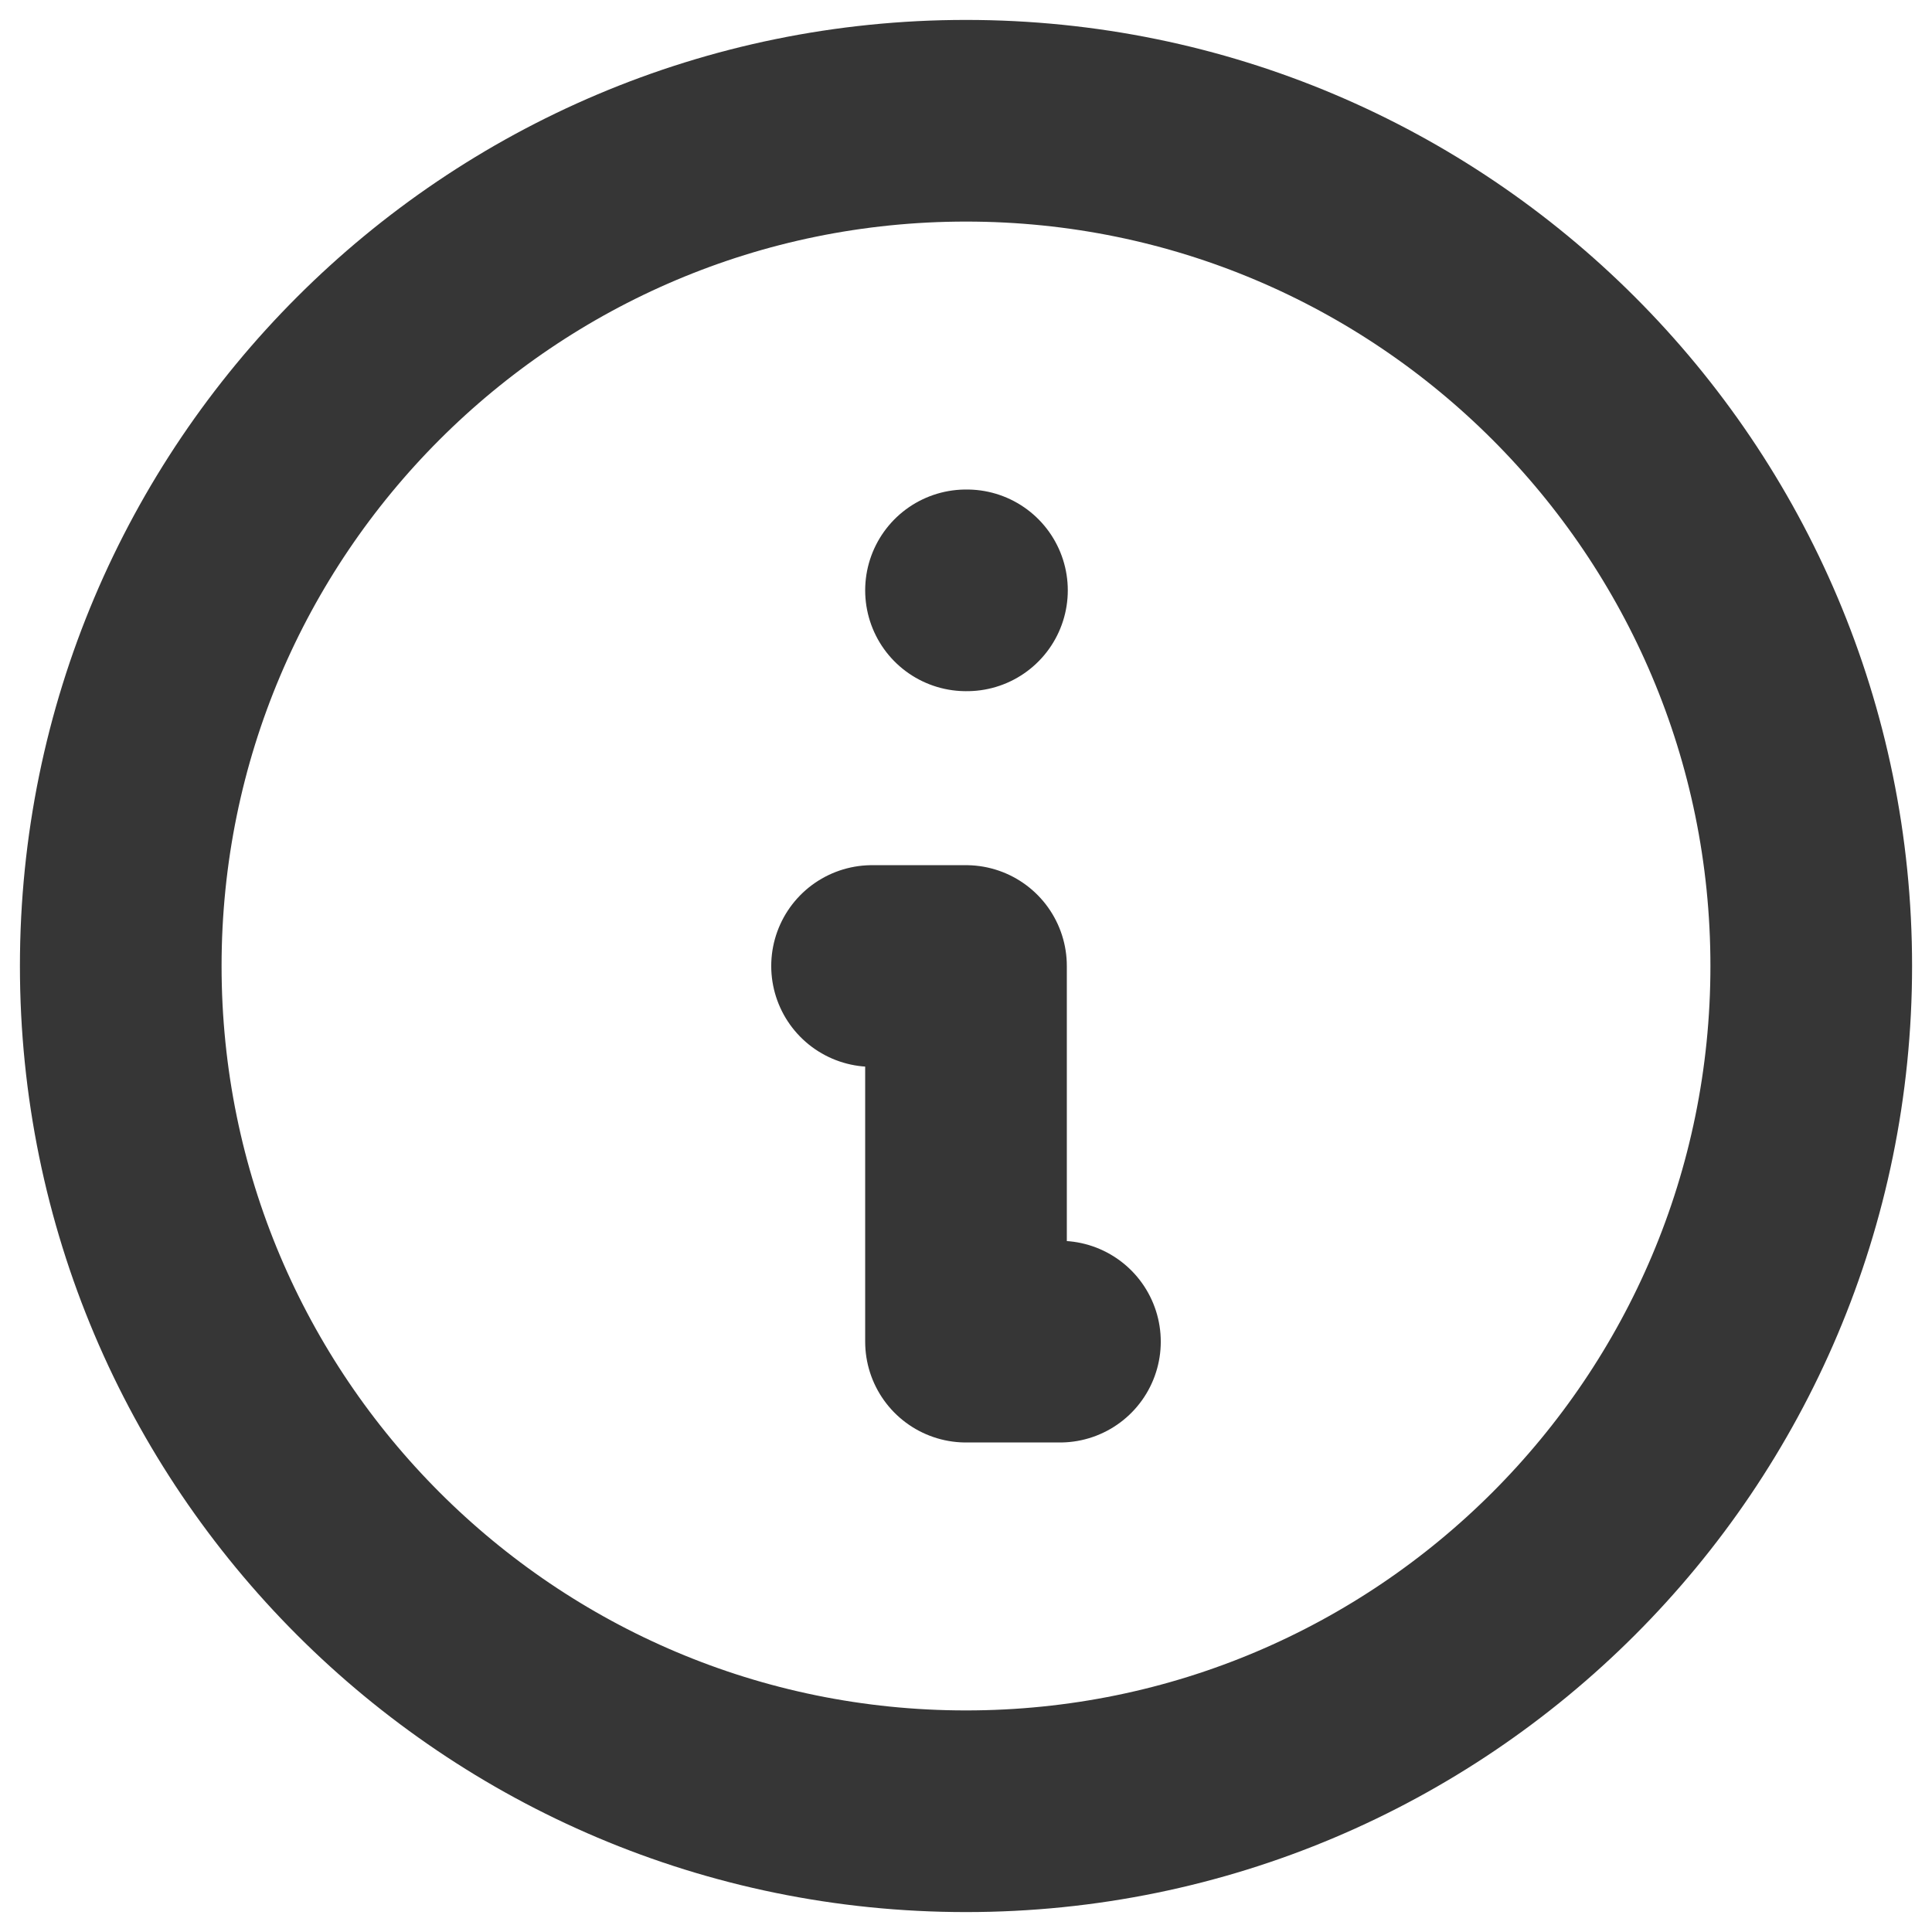
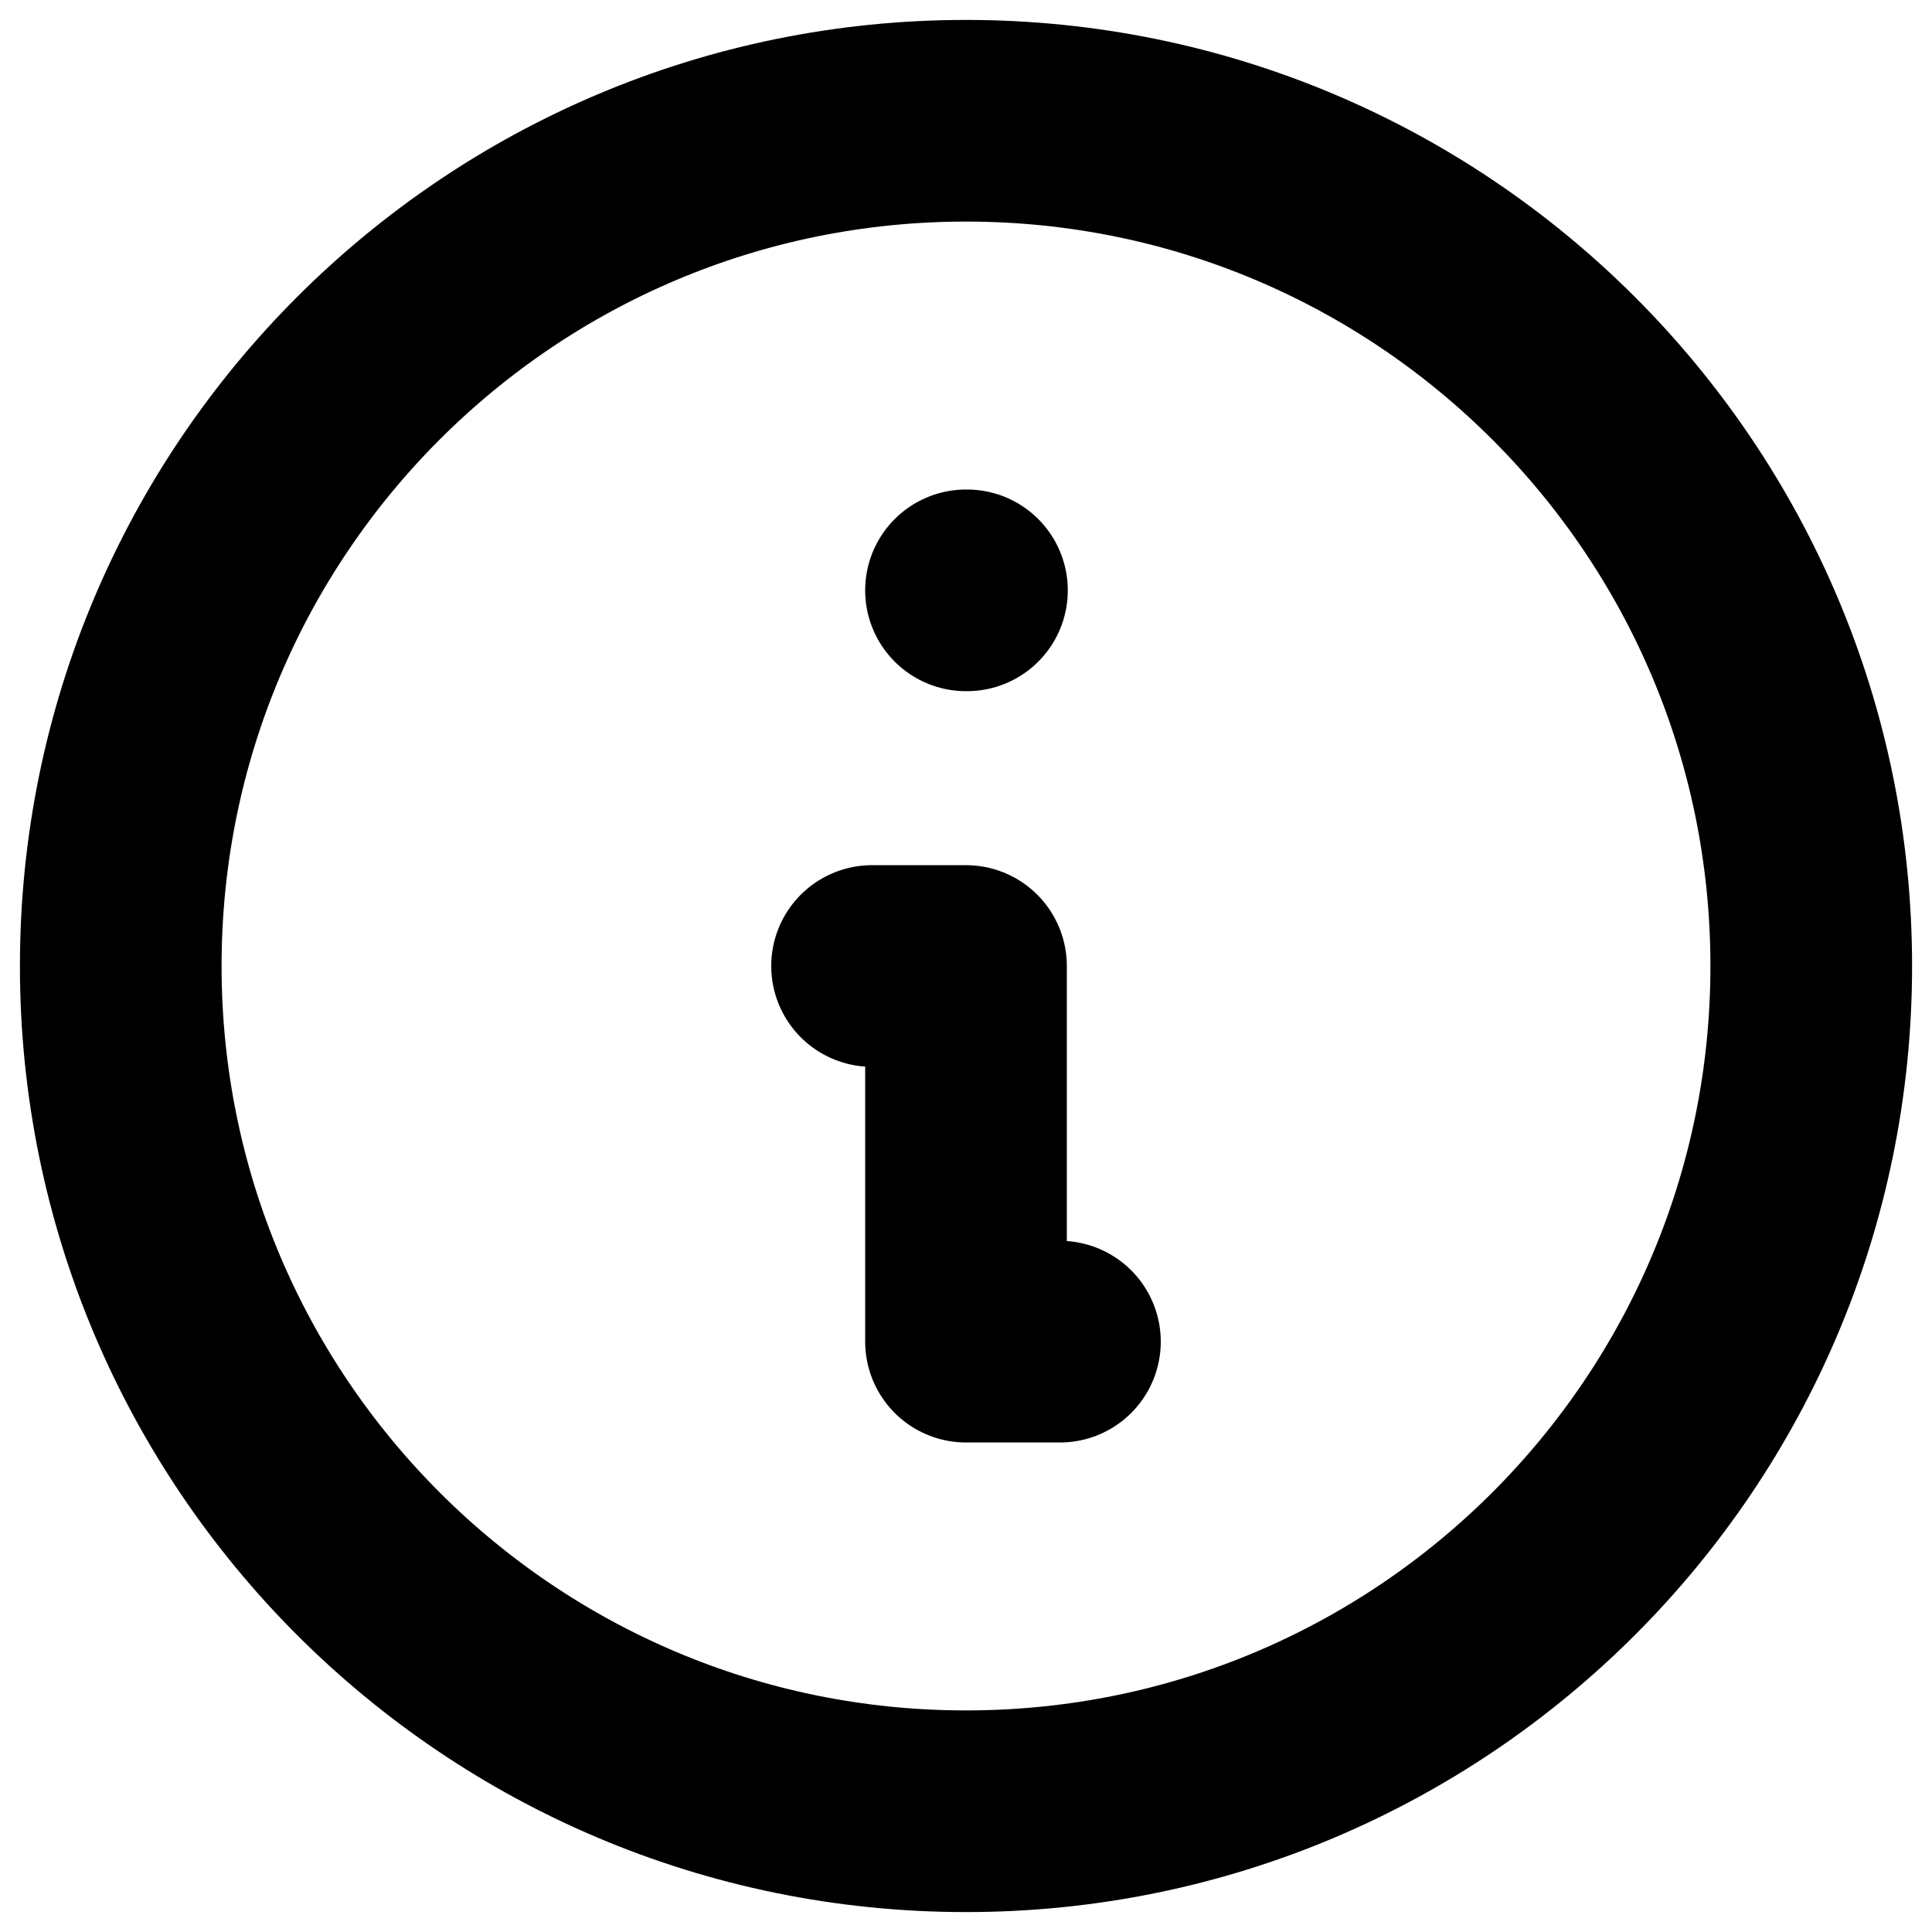
<svg xmlns="http://www.w3.org/2000/svg" width="16" height="16" viewBox="0 0 16 16" fill="none">
-   <path d="M8.778 11.111H8V8H7.222M8 4.889H8.008M15 8C15 11.866 11.866 15 8 15C4.134 15 1 11.866 1 8C1 4.134 4.134 1 8 1C11.866 1 15 4.134 15 8Z" stroke="#363636" stroke-width="1.67" stroke-linecap="round" stroke-linejoin="round" />
+   <path d="M8.778 11.111H8V8H7.222M8 4.889H8.008M15 8C15 11.866 11.866 15 8 15C4.134 15 1 11.866 1 8C1 4.134 4.134 1 8 1C11.866 1 15 4.134 15 8Z" stroke="currentColor" stroke-width="1.67" stroke-linecap="round" stroke-linejoin="round" />
</svg>
